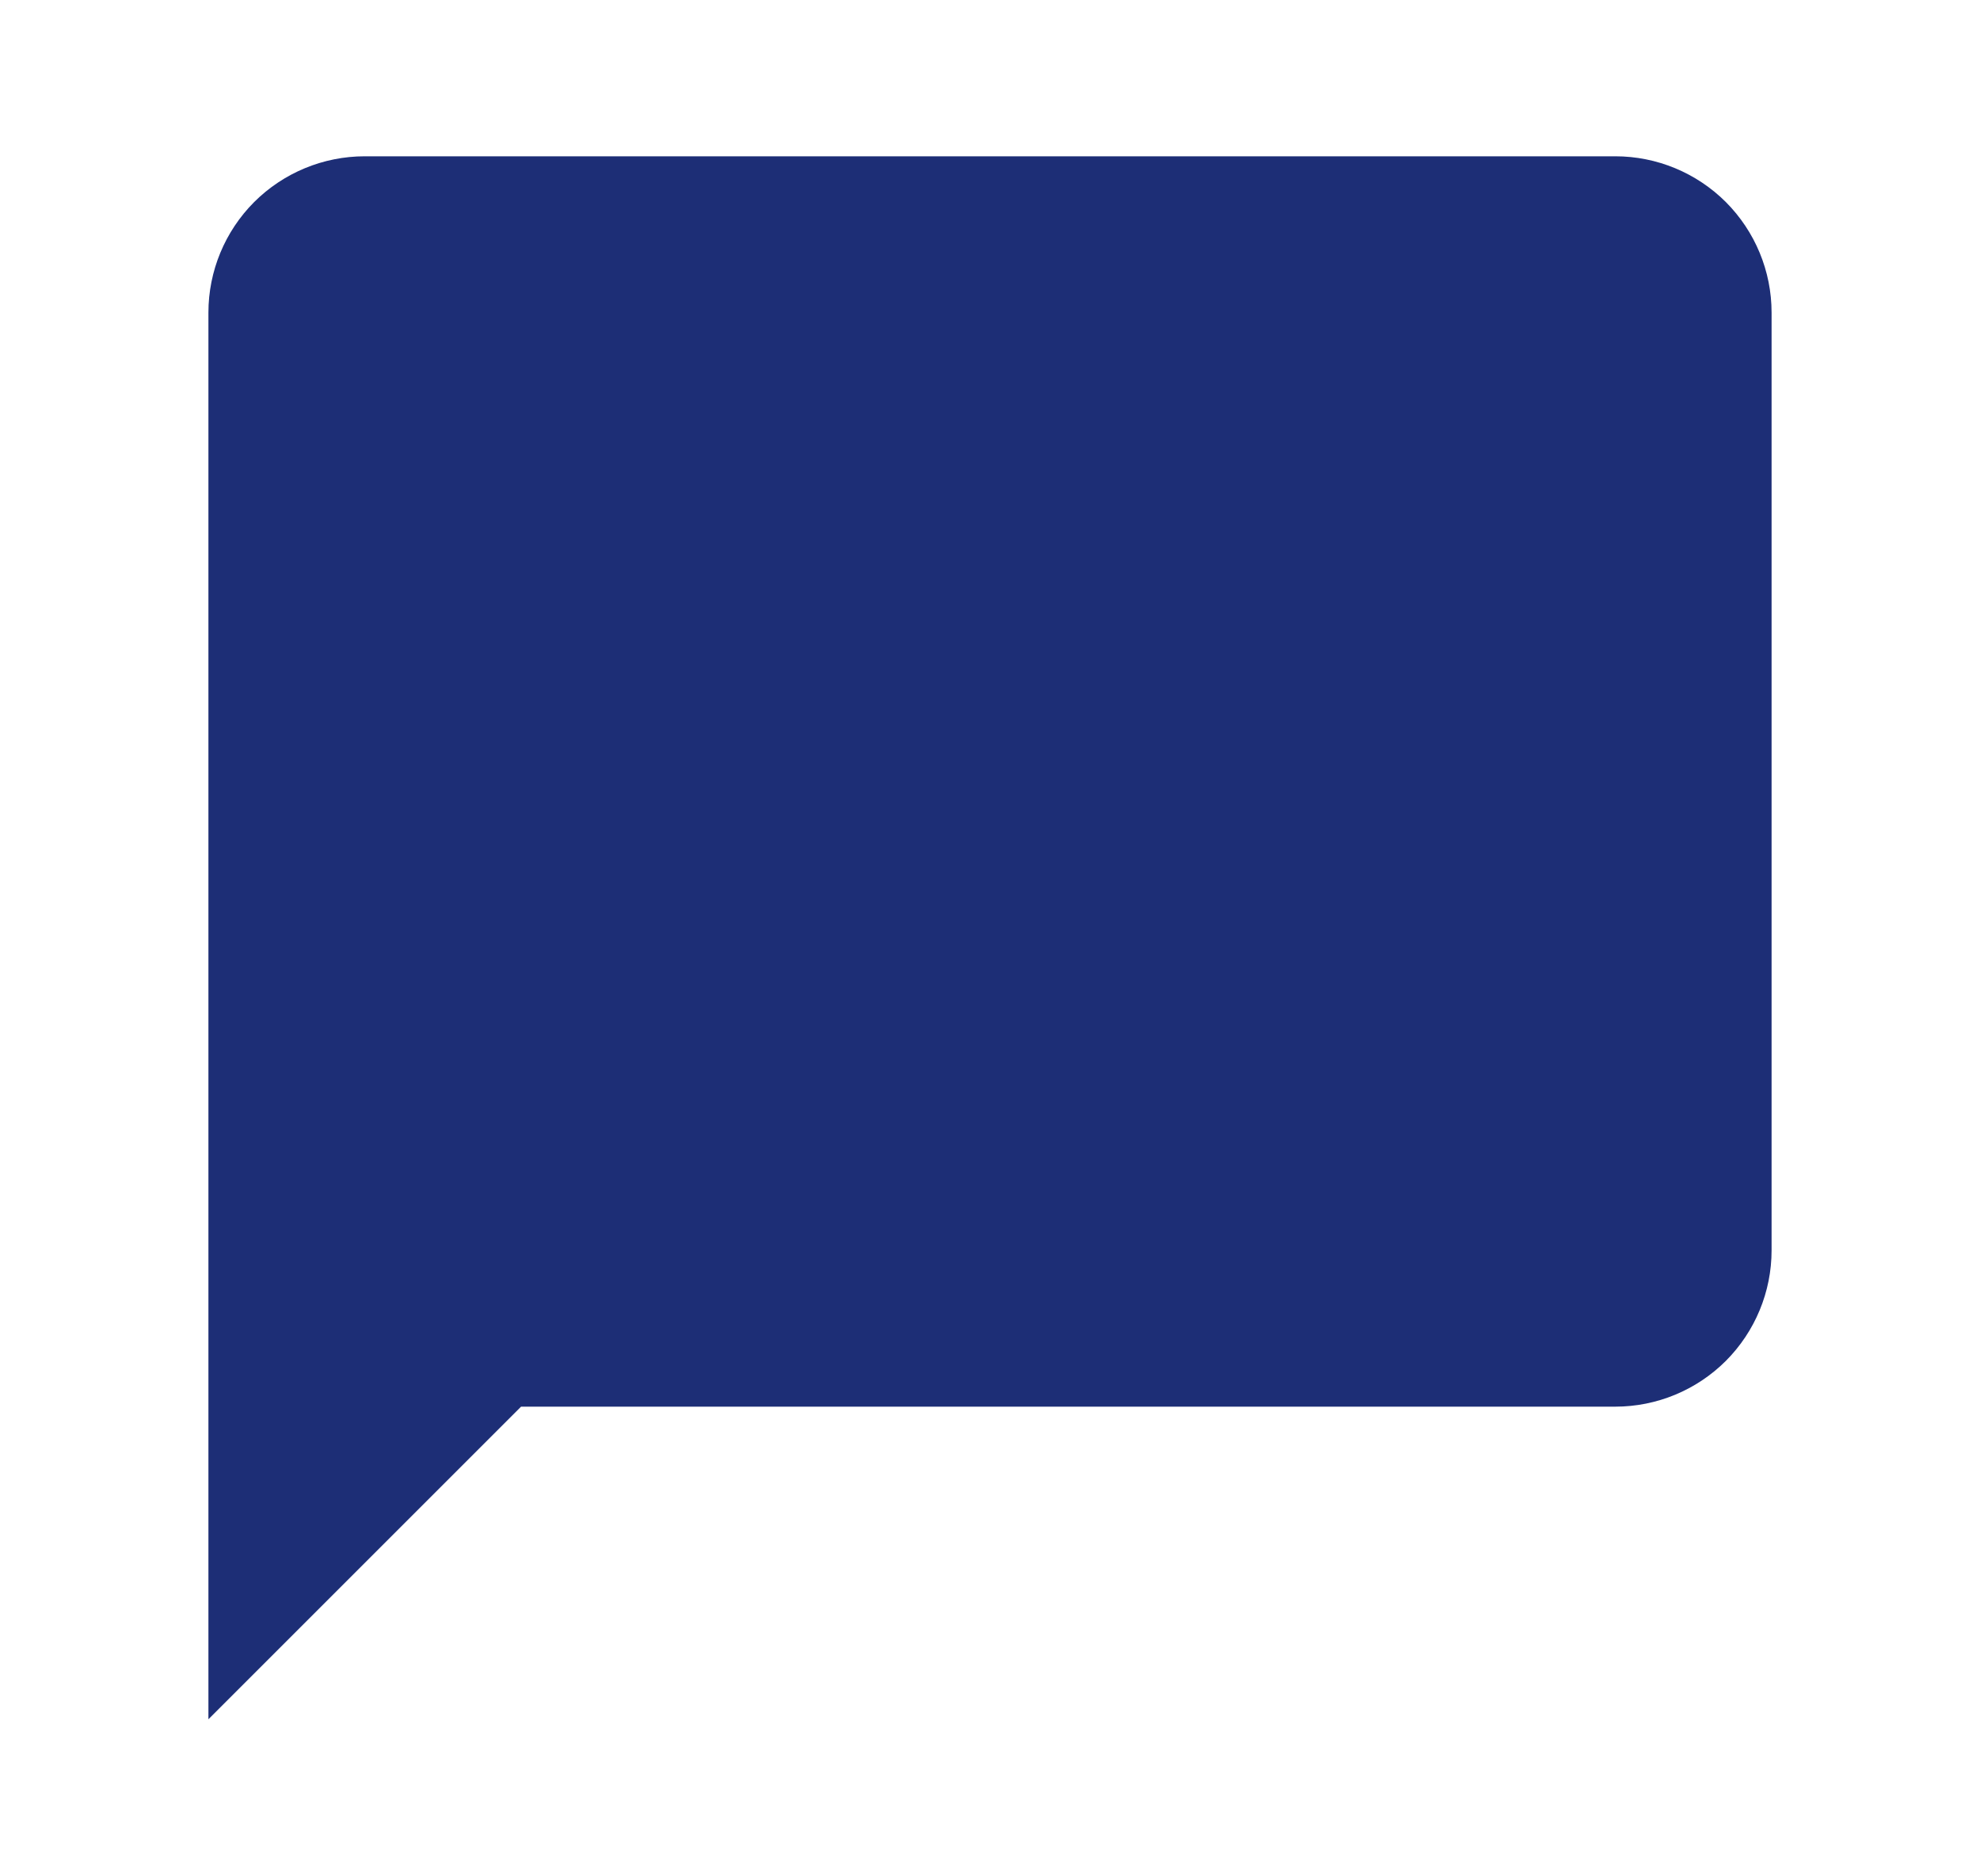
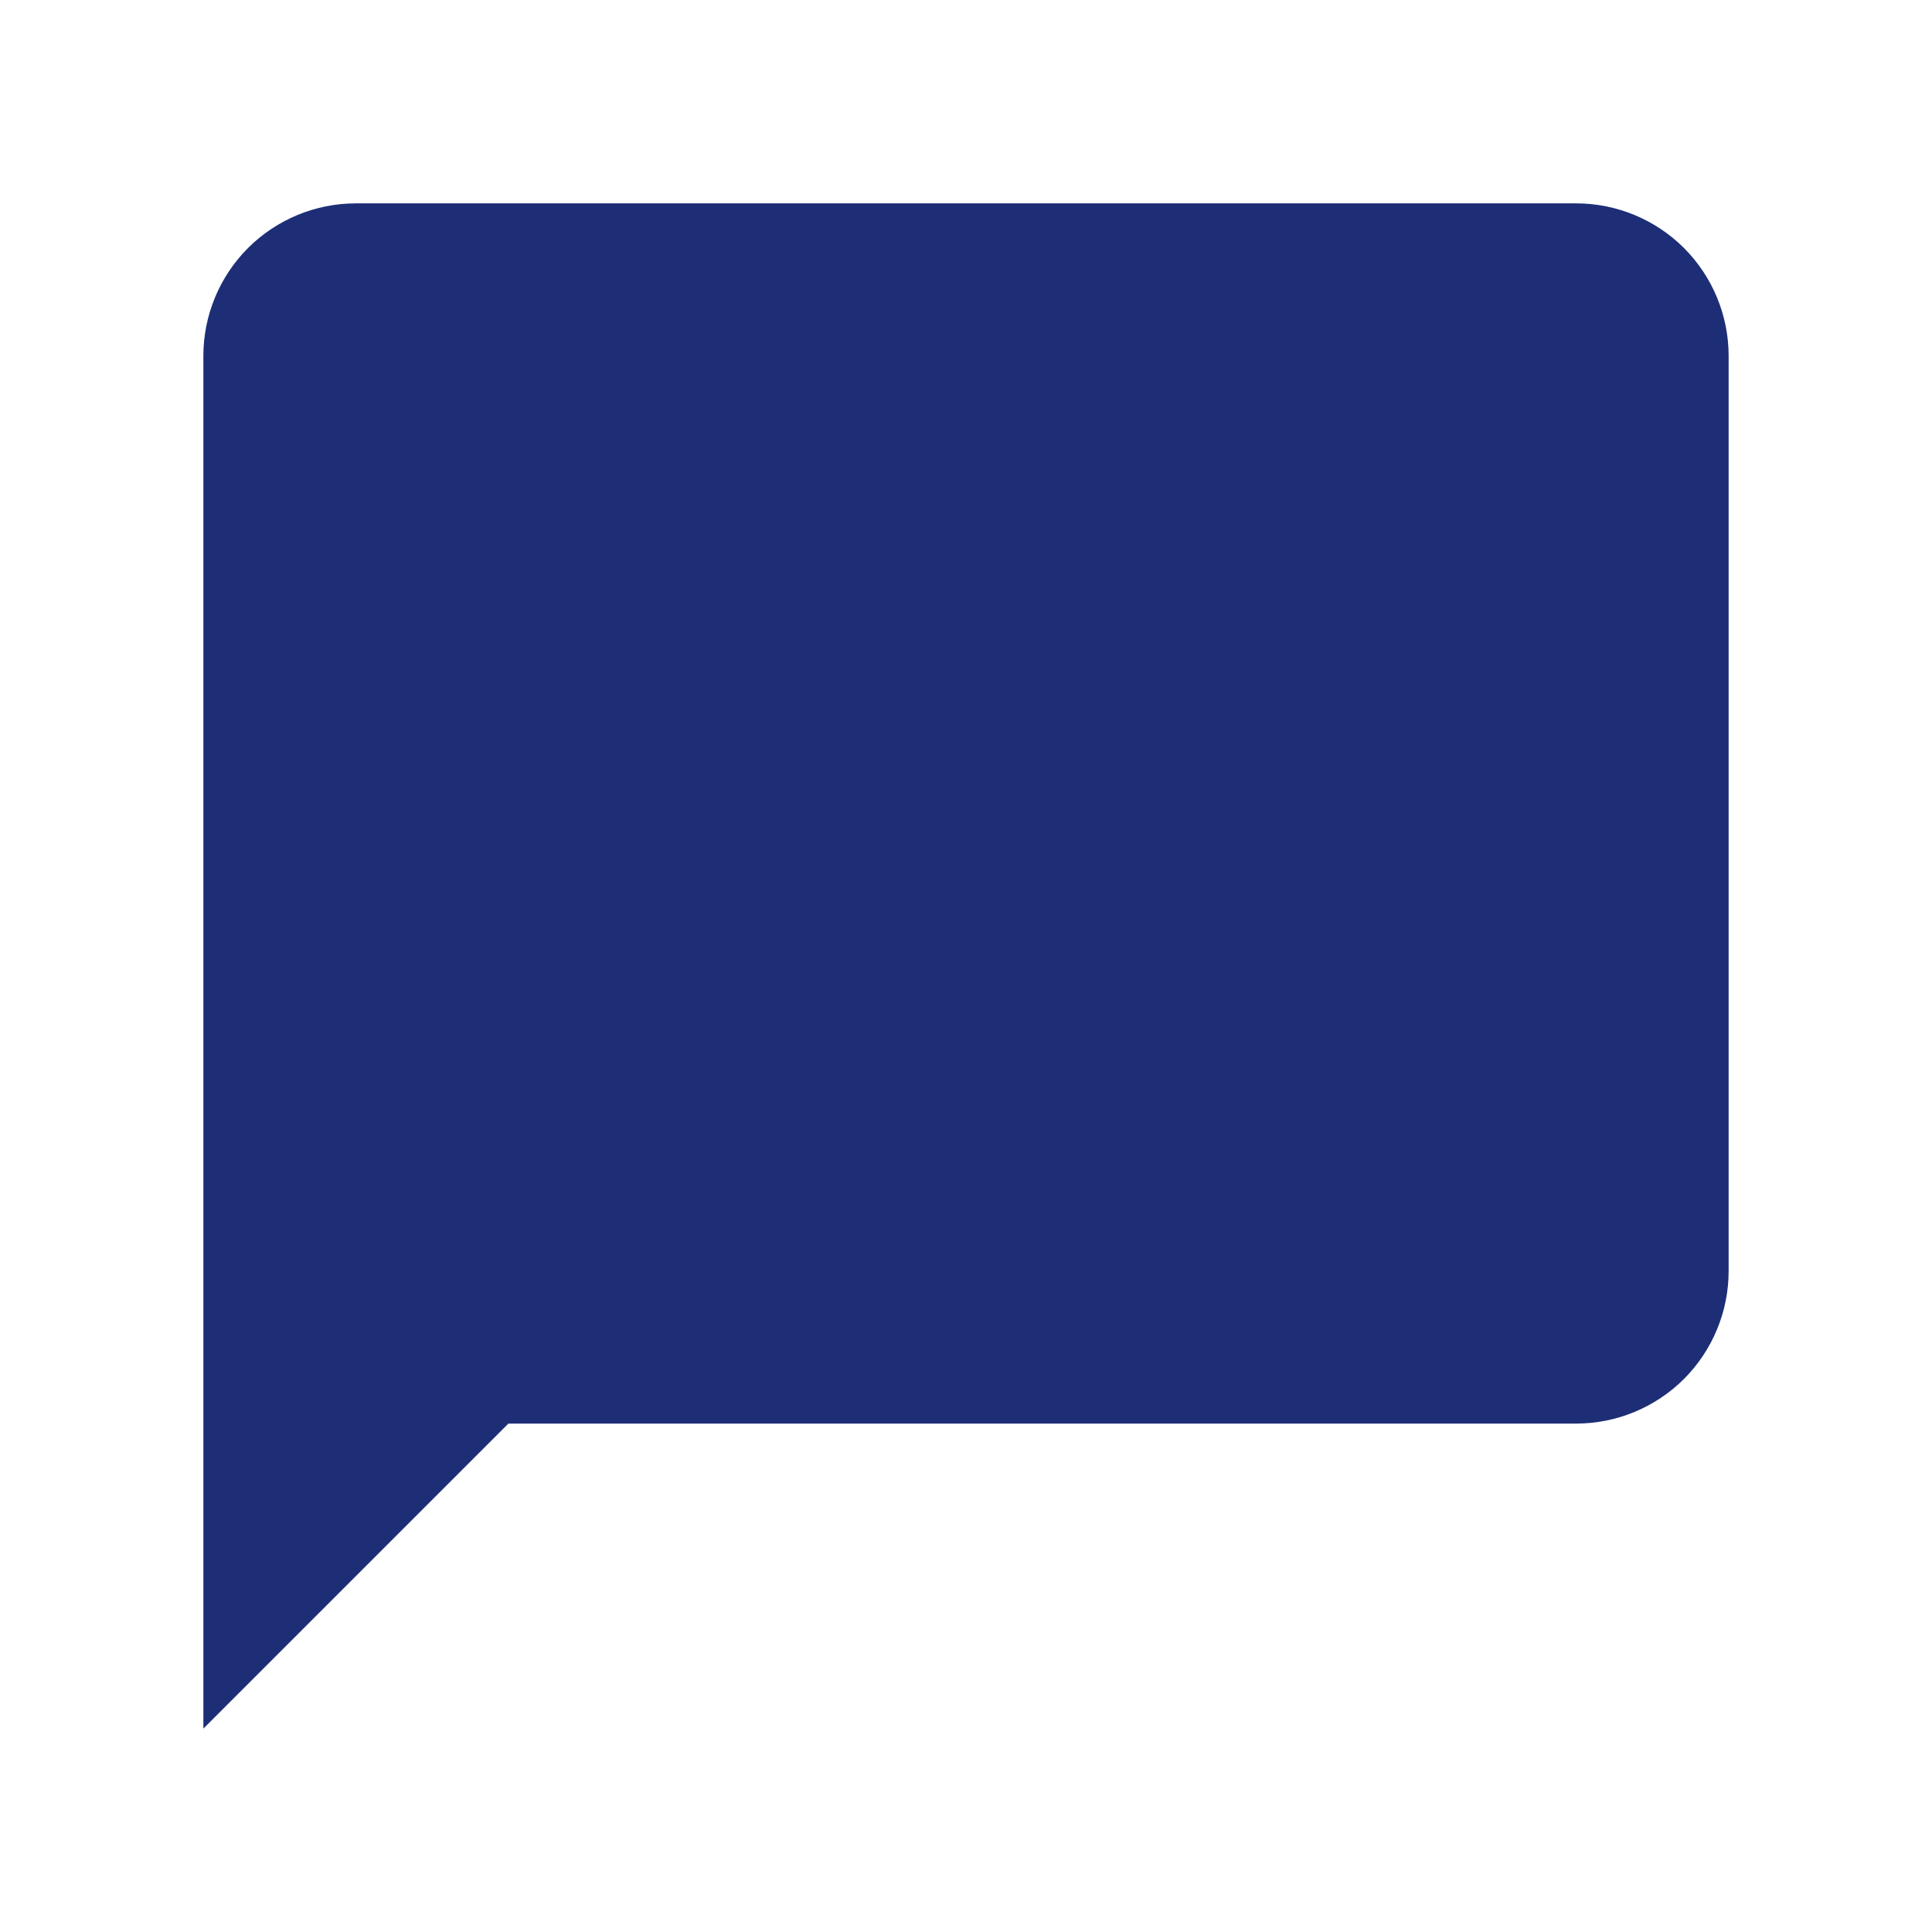
- <svg xmlns="http://www.w3.org/2000/svg" width="19" height="18" viewBox="0 0 19 18" fill="none">
+ <svg xmlns="http://www.w3.org/2000/svg" width="16" height="16" viewBox="0 0 19 18" fill="none">
  <path d="M15.5 1.5H3.5C3.102 1.5 2.721 1.658 2.439 1.939C2.158 2.221 2 2.602 2 3V16.5L5 13.5H15.5C15.898 13.5 16.279 13.342 16.561 13.061C16.842 12.779 17 12.398 17 12V3C17 2.602 16.842 2.221 16.561 1.939C16.279 1.658 15.898 1.5 15.5 1.5Z" fill="#1D2E76" />
</svg>
